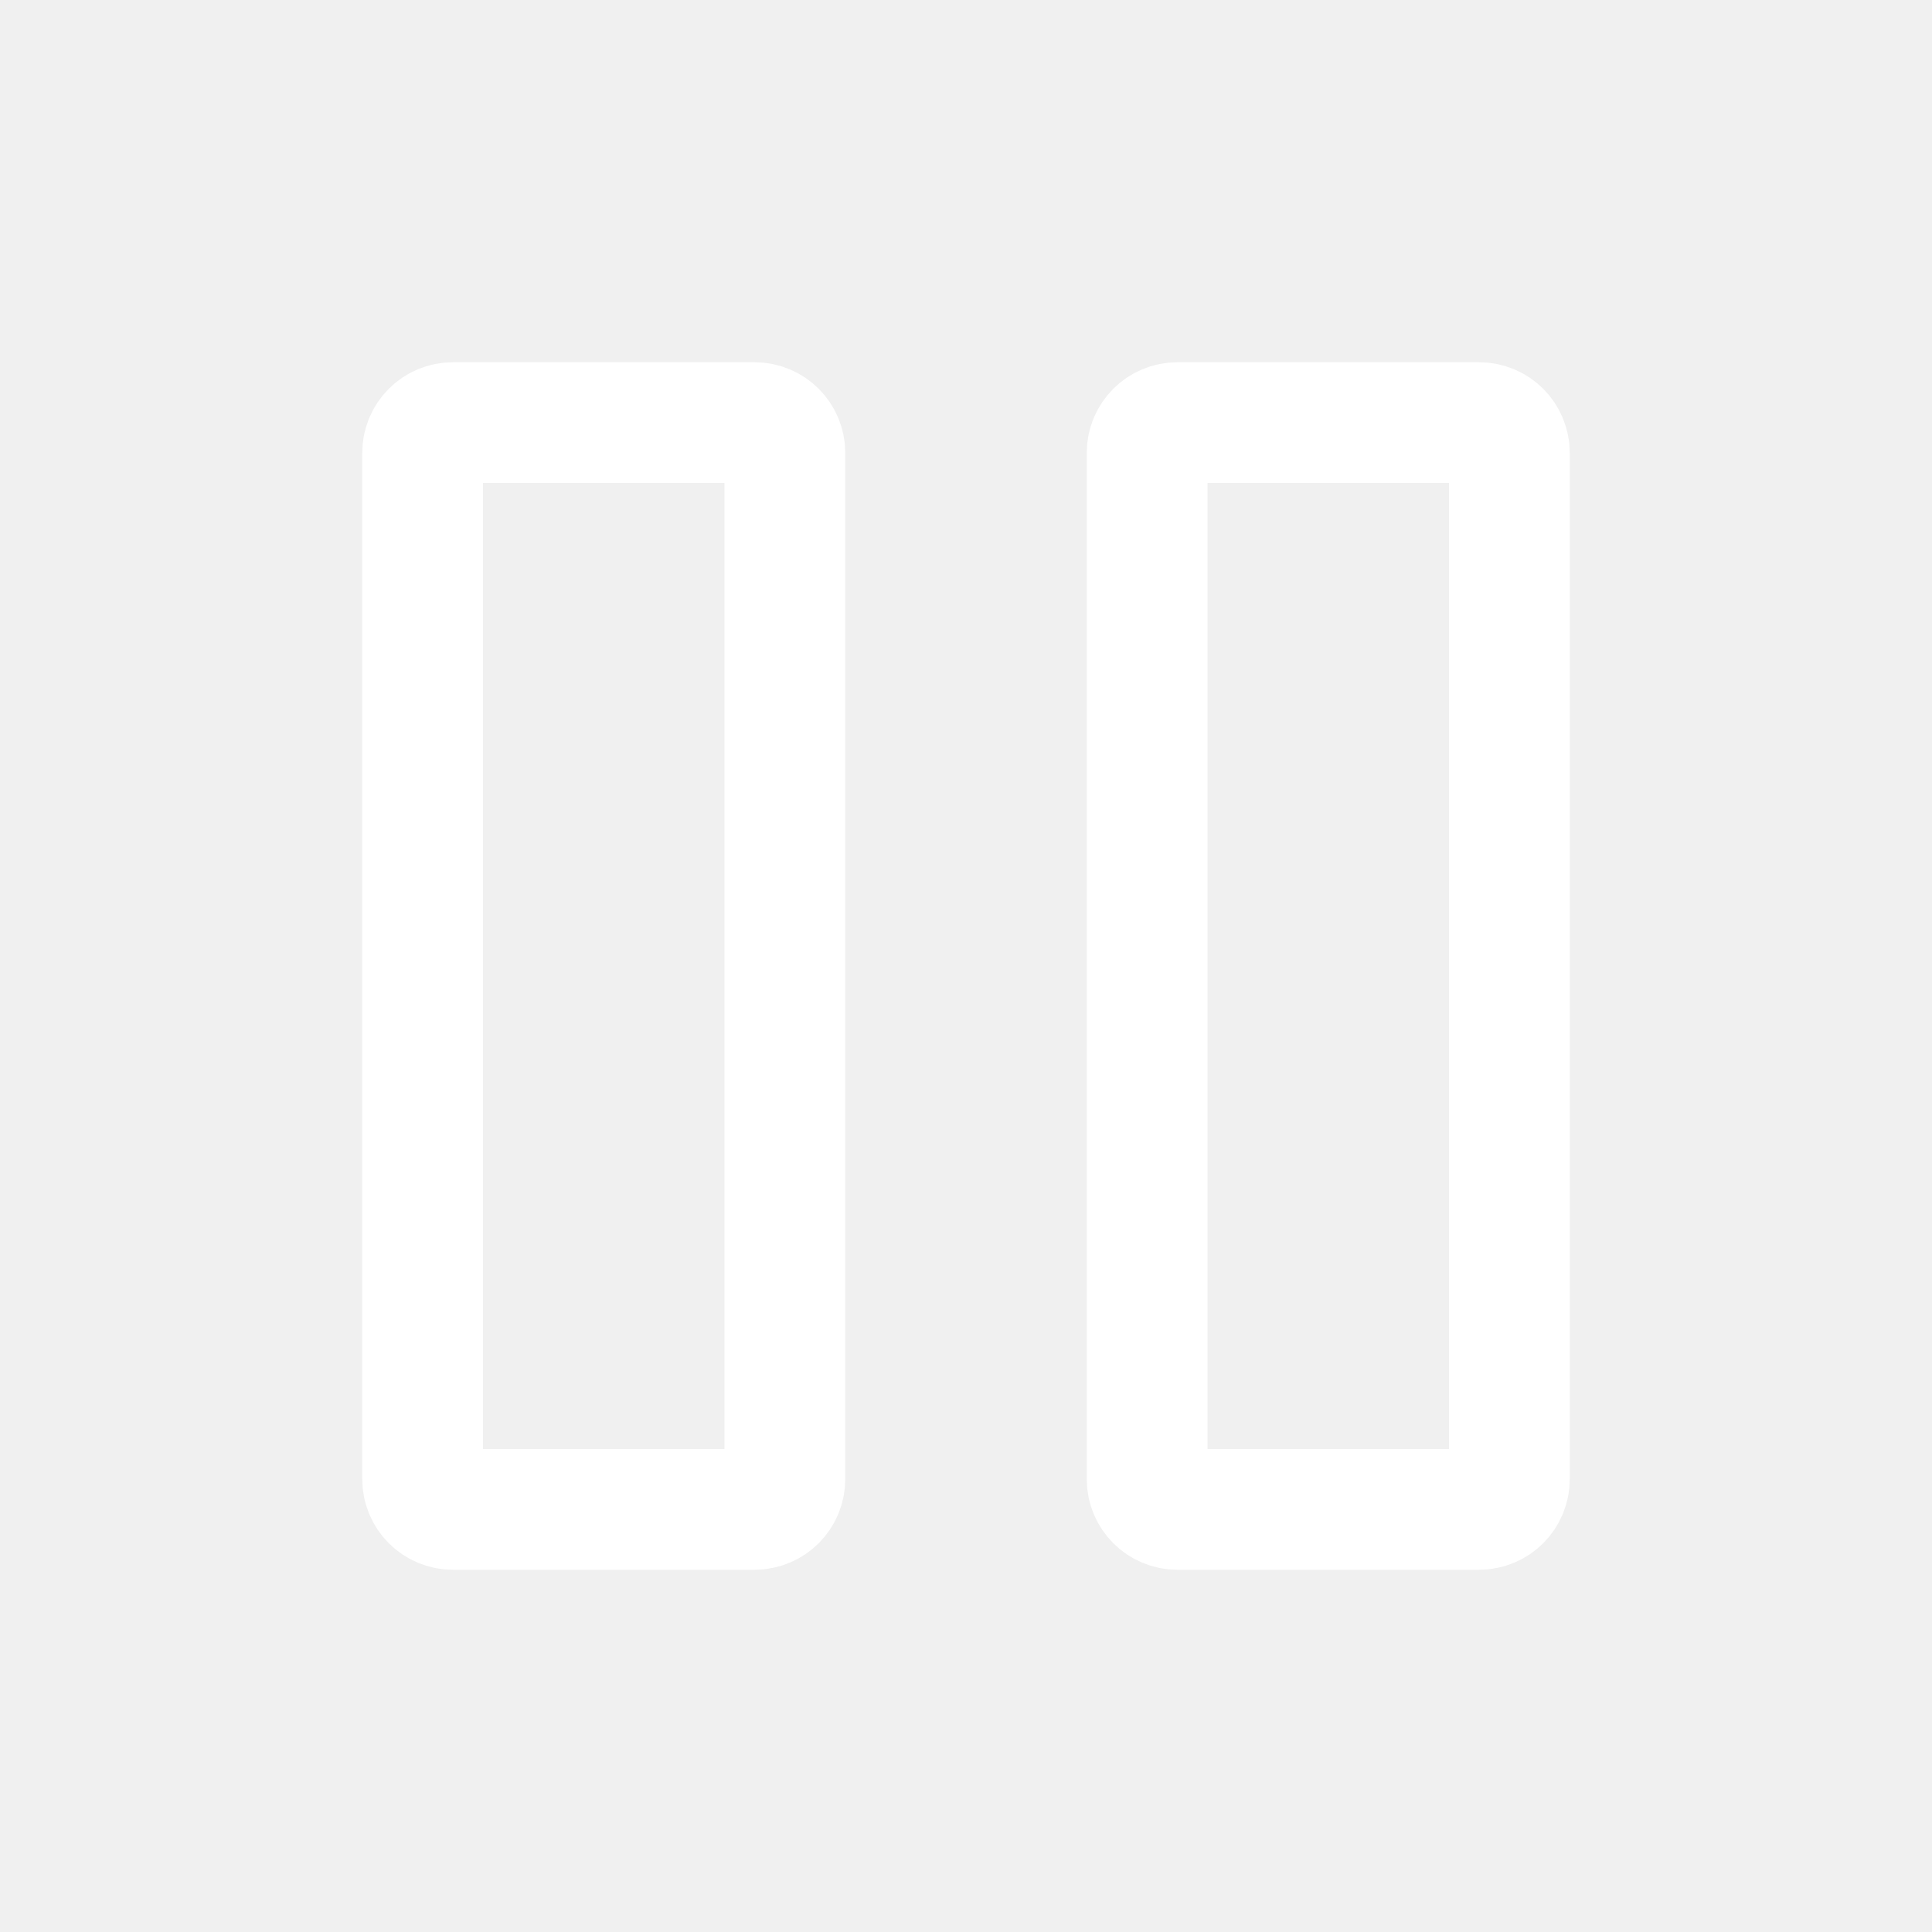
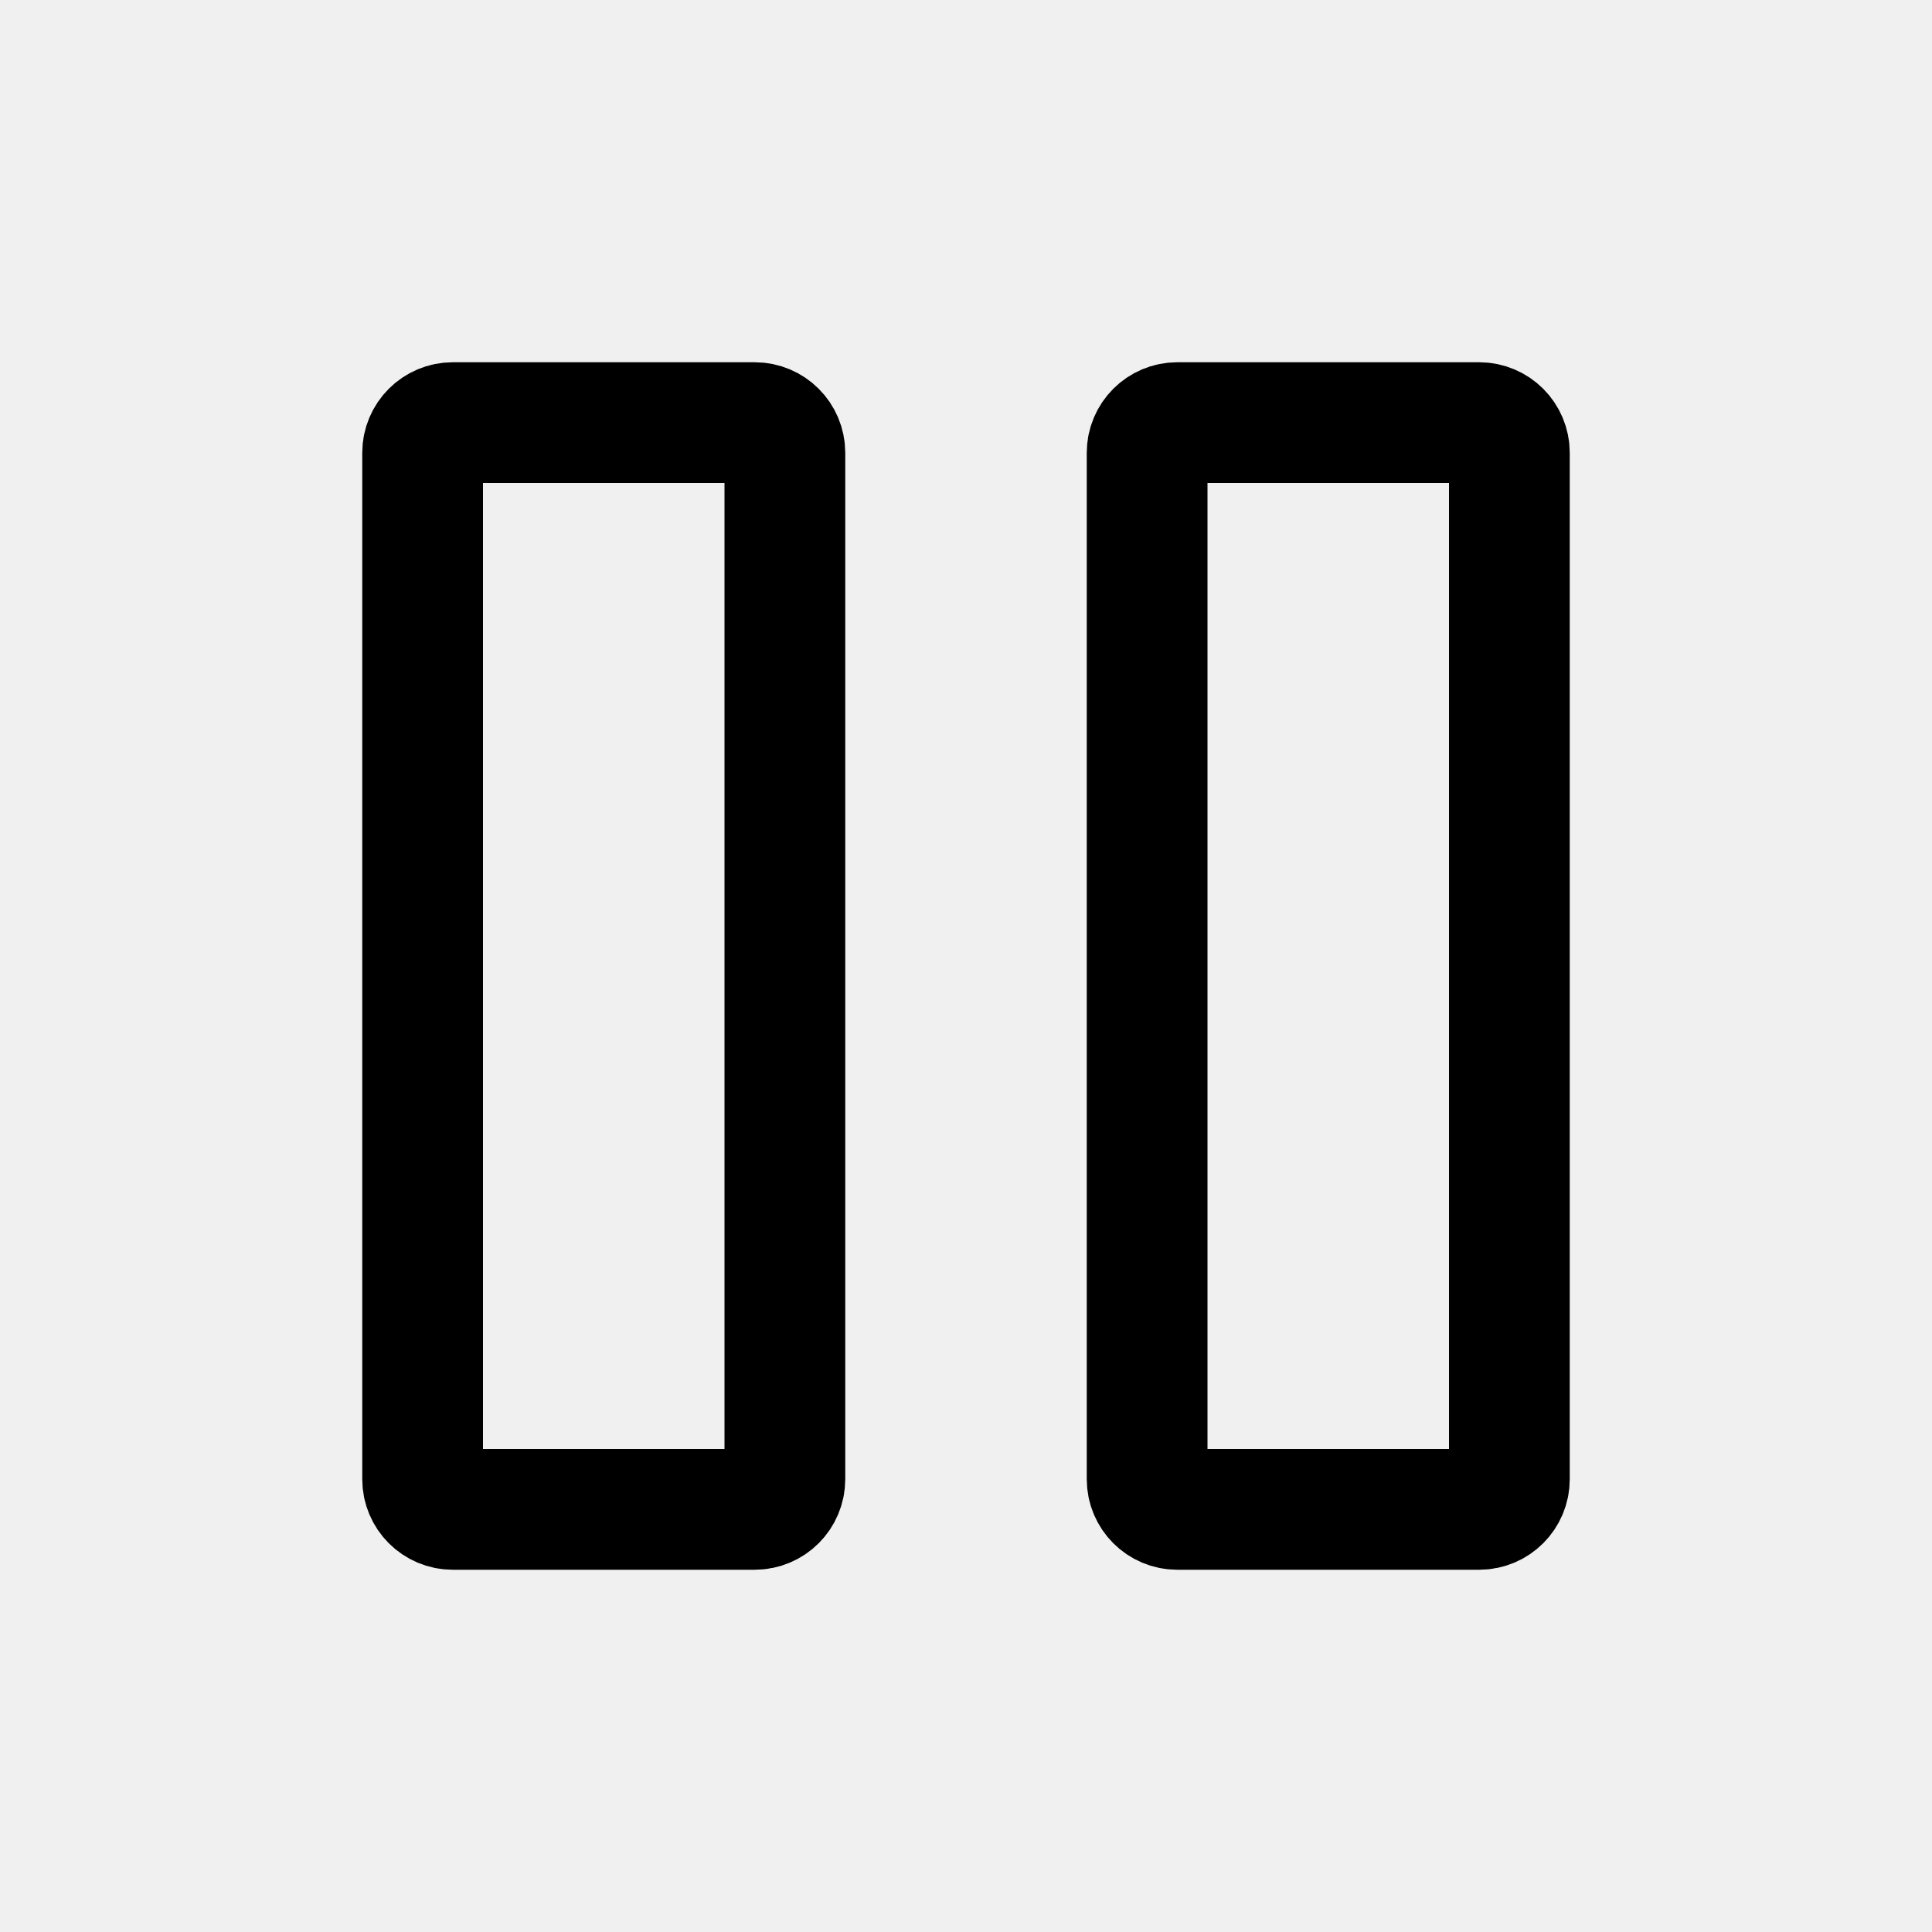
<svg xmlns="http://www.w3.org/2000/svg" width="20" height="20" viewBox="0 0 20 20" fill="none">
-   <path d="M7.812 4.375H4.688C4.515 4.375 4.375 4.515 4.375 4.688V15.312C4.375 15.485 4.515 15.625 4.688 15.625H7.812C7.985 15.625 8.125 15.485 8.125 15.312V4.688C8.125 4.515 7.985 4.375 7.812 4.375Z" stroke="white" stroke-width="1.25" stroke-linecap="round" />
-   <path d="M15.312 4.375H12.188C12.015 4.375 11.875 4.515 11.875 4.688V15.312C11.875 15.485 12.015 15.625 12.188 15.625H15.312C15.485 15.625 15.625 15.485 15.625 15.312V4.688C15.625 4.515 15.485 4.375 15.312 4.375Z" stroke="white" stroke-width="1.25" stroke-linecap="round" />
+   <g transform="scale(1.25)">
+     <path d="M6.25 3.5H3.75C3.612 3.5 3.5 3.612 3.5 3.75V12.25C3.5 12.388 3.612 12.5 3.75 12.5H6.25C6.388 12.5 6.5 12.388 6.5 12.25V3.75C6.5 3.612 6.388 3.5 6.25 3.5Z" stroke="currentColor" stroke-linecap="round" stroke-width="1" />
+     <path d="M12.25 3.5H9.75C9.612 3.5 9.5 3.612 9.5 3.75V12.25C9.5 12.388 9.612 12.5 9.75 12.5H12.25C12.388 12.5 12.5 12.388 12.5 12.25V3.75C12.5 3.612 12.388 3.5 12.25 3.5Z" stroke="currentColor" stroke-linecap="round" stroke-width="1" />
+   </g>
</svg>
